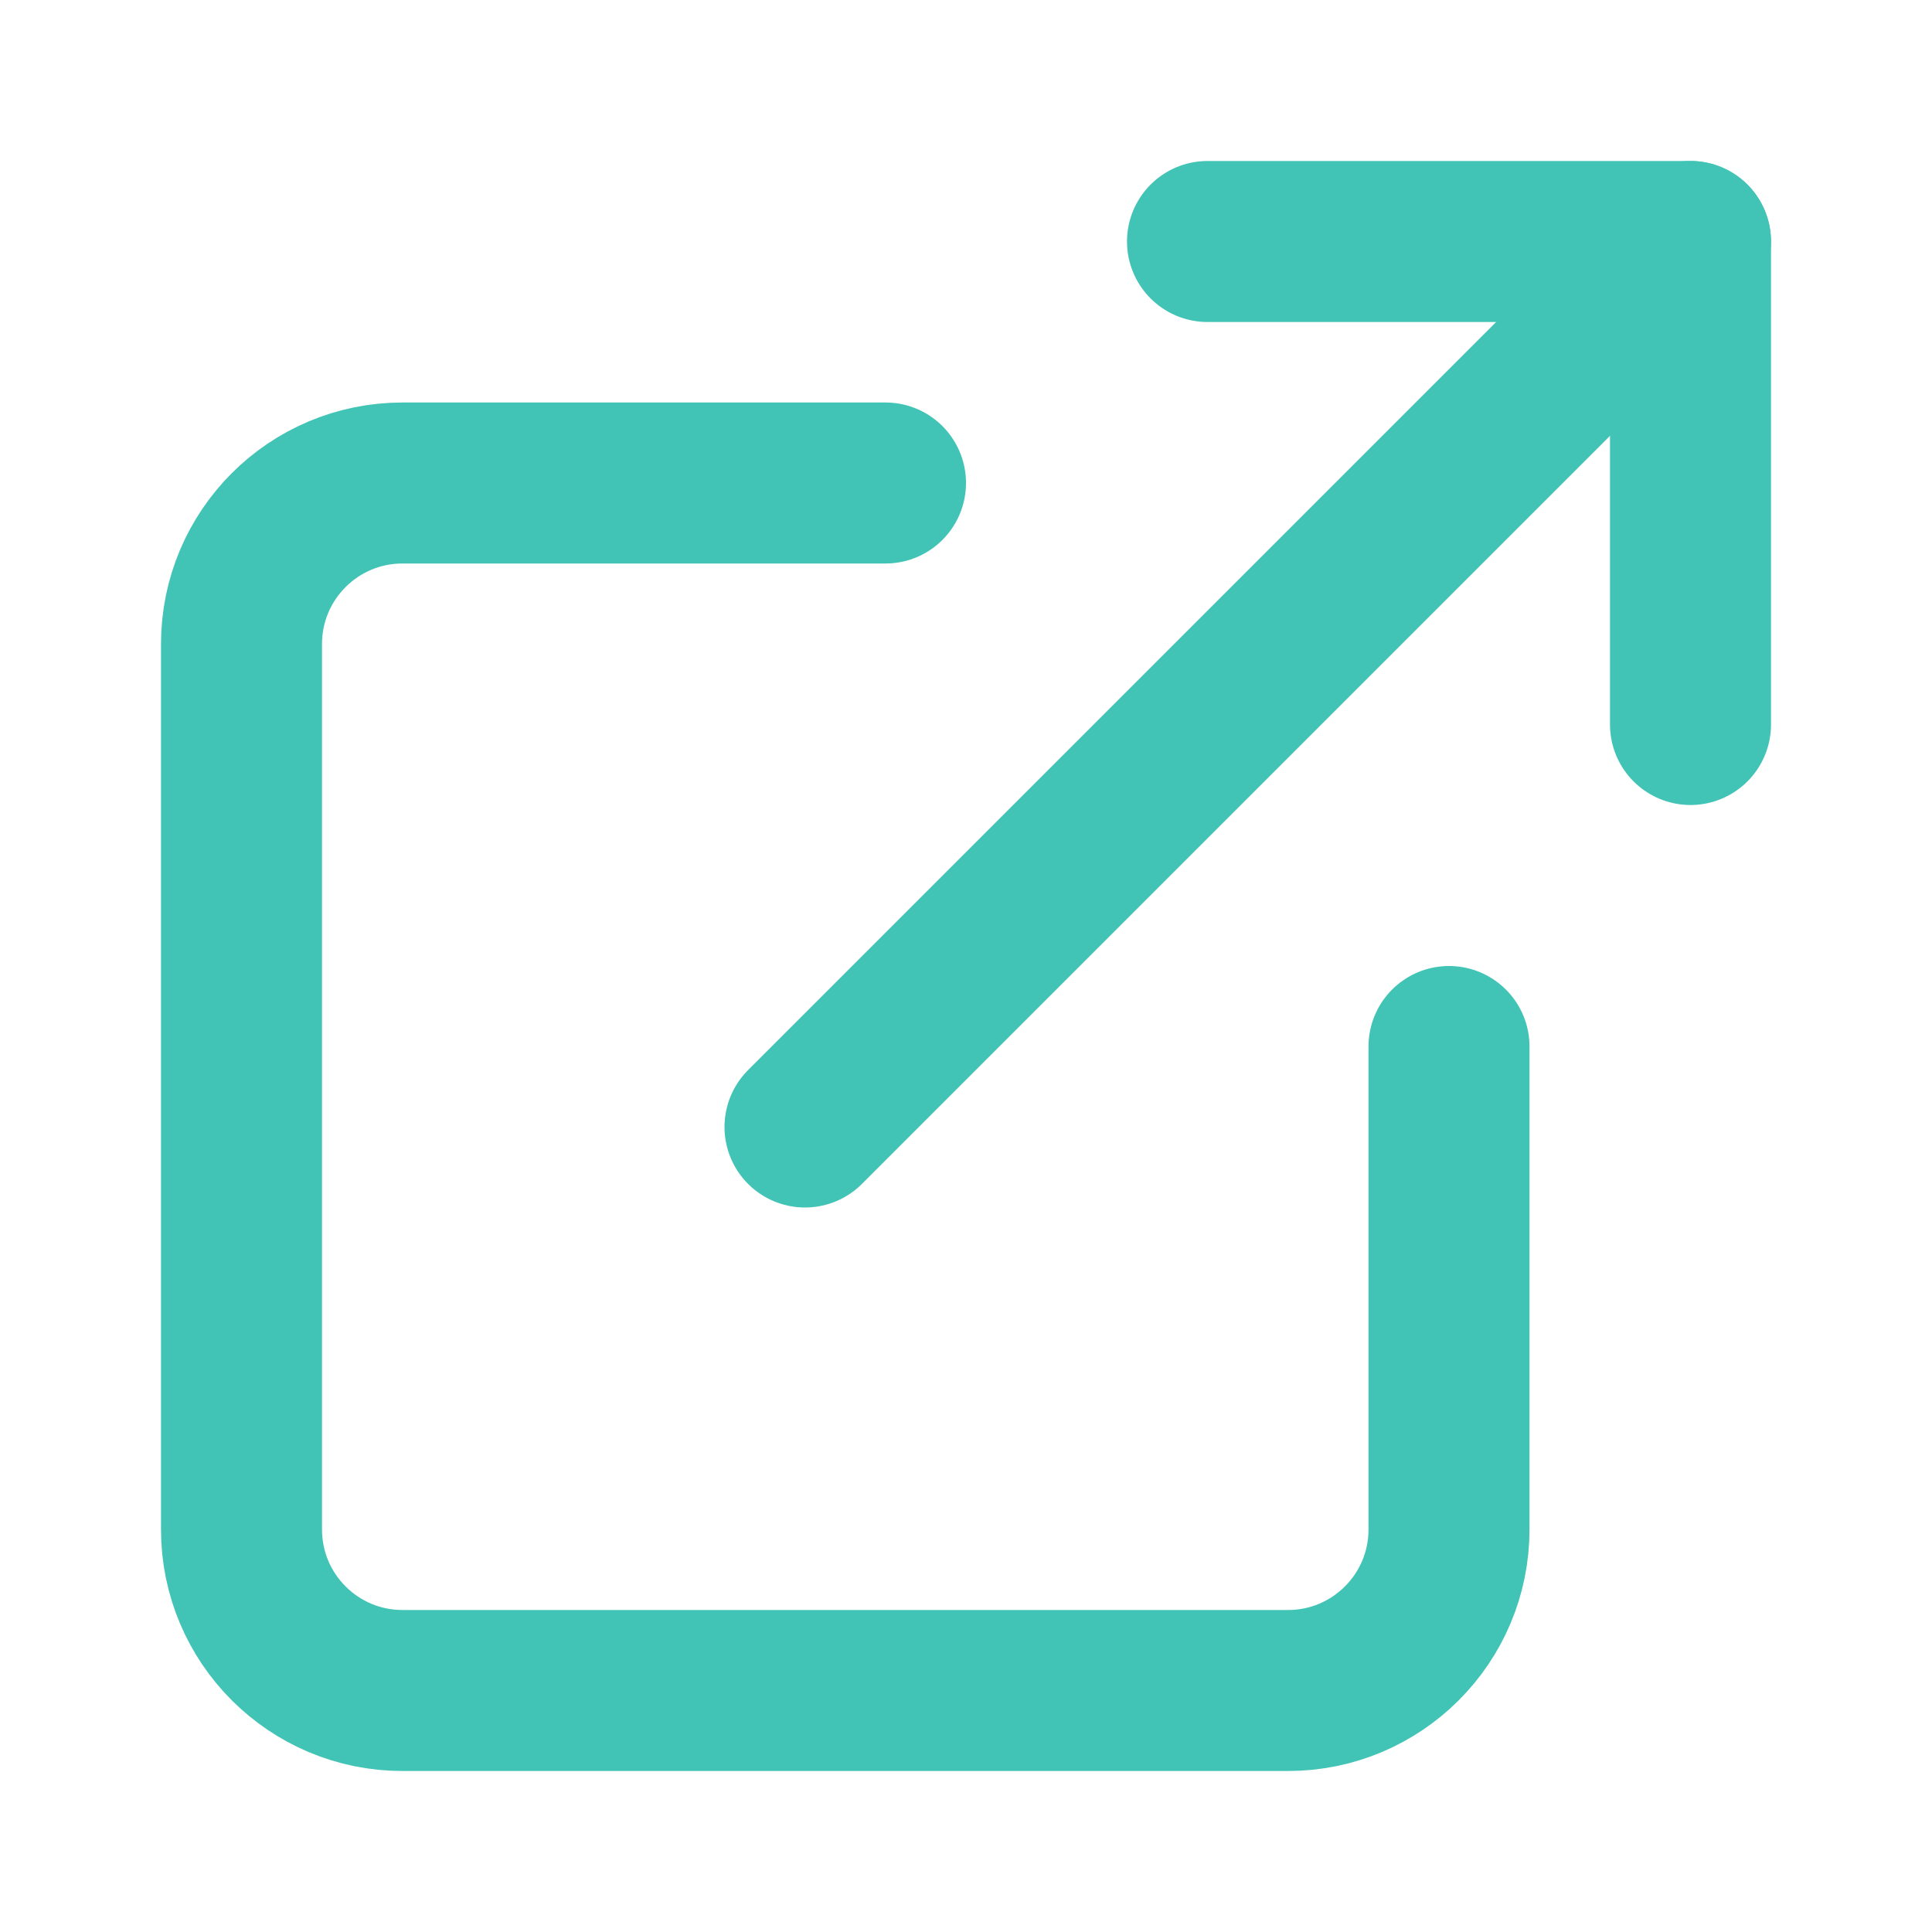
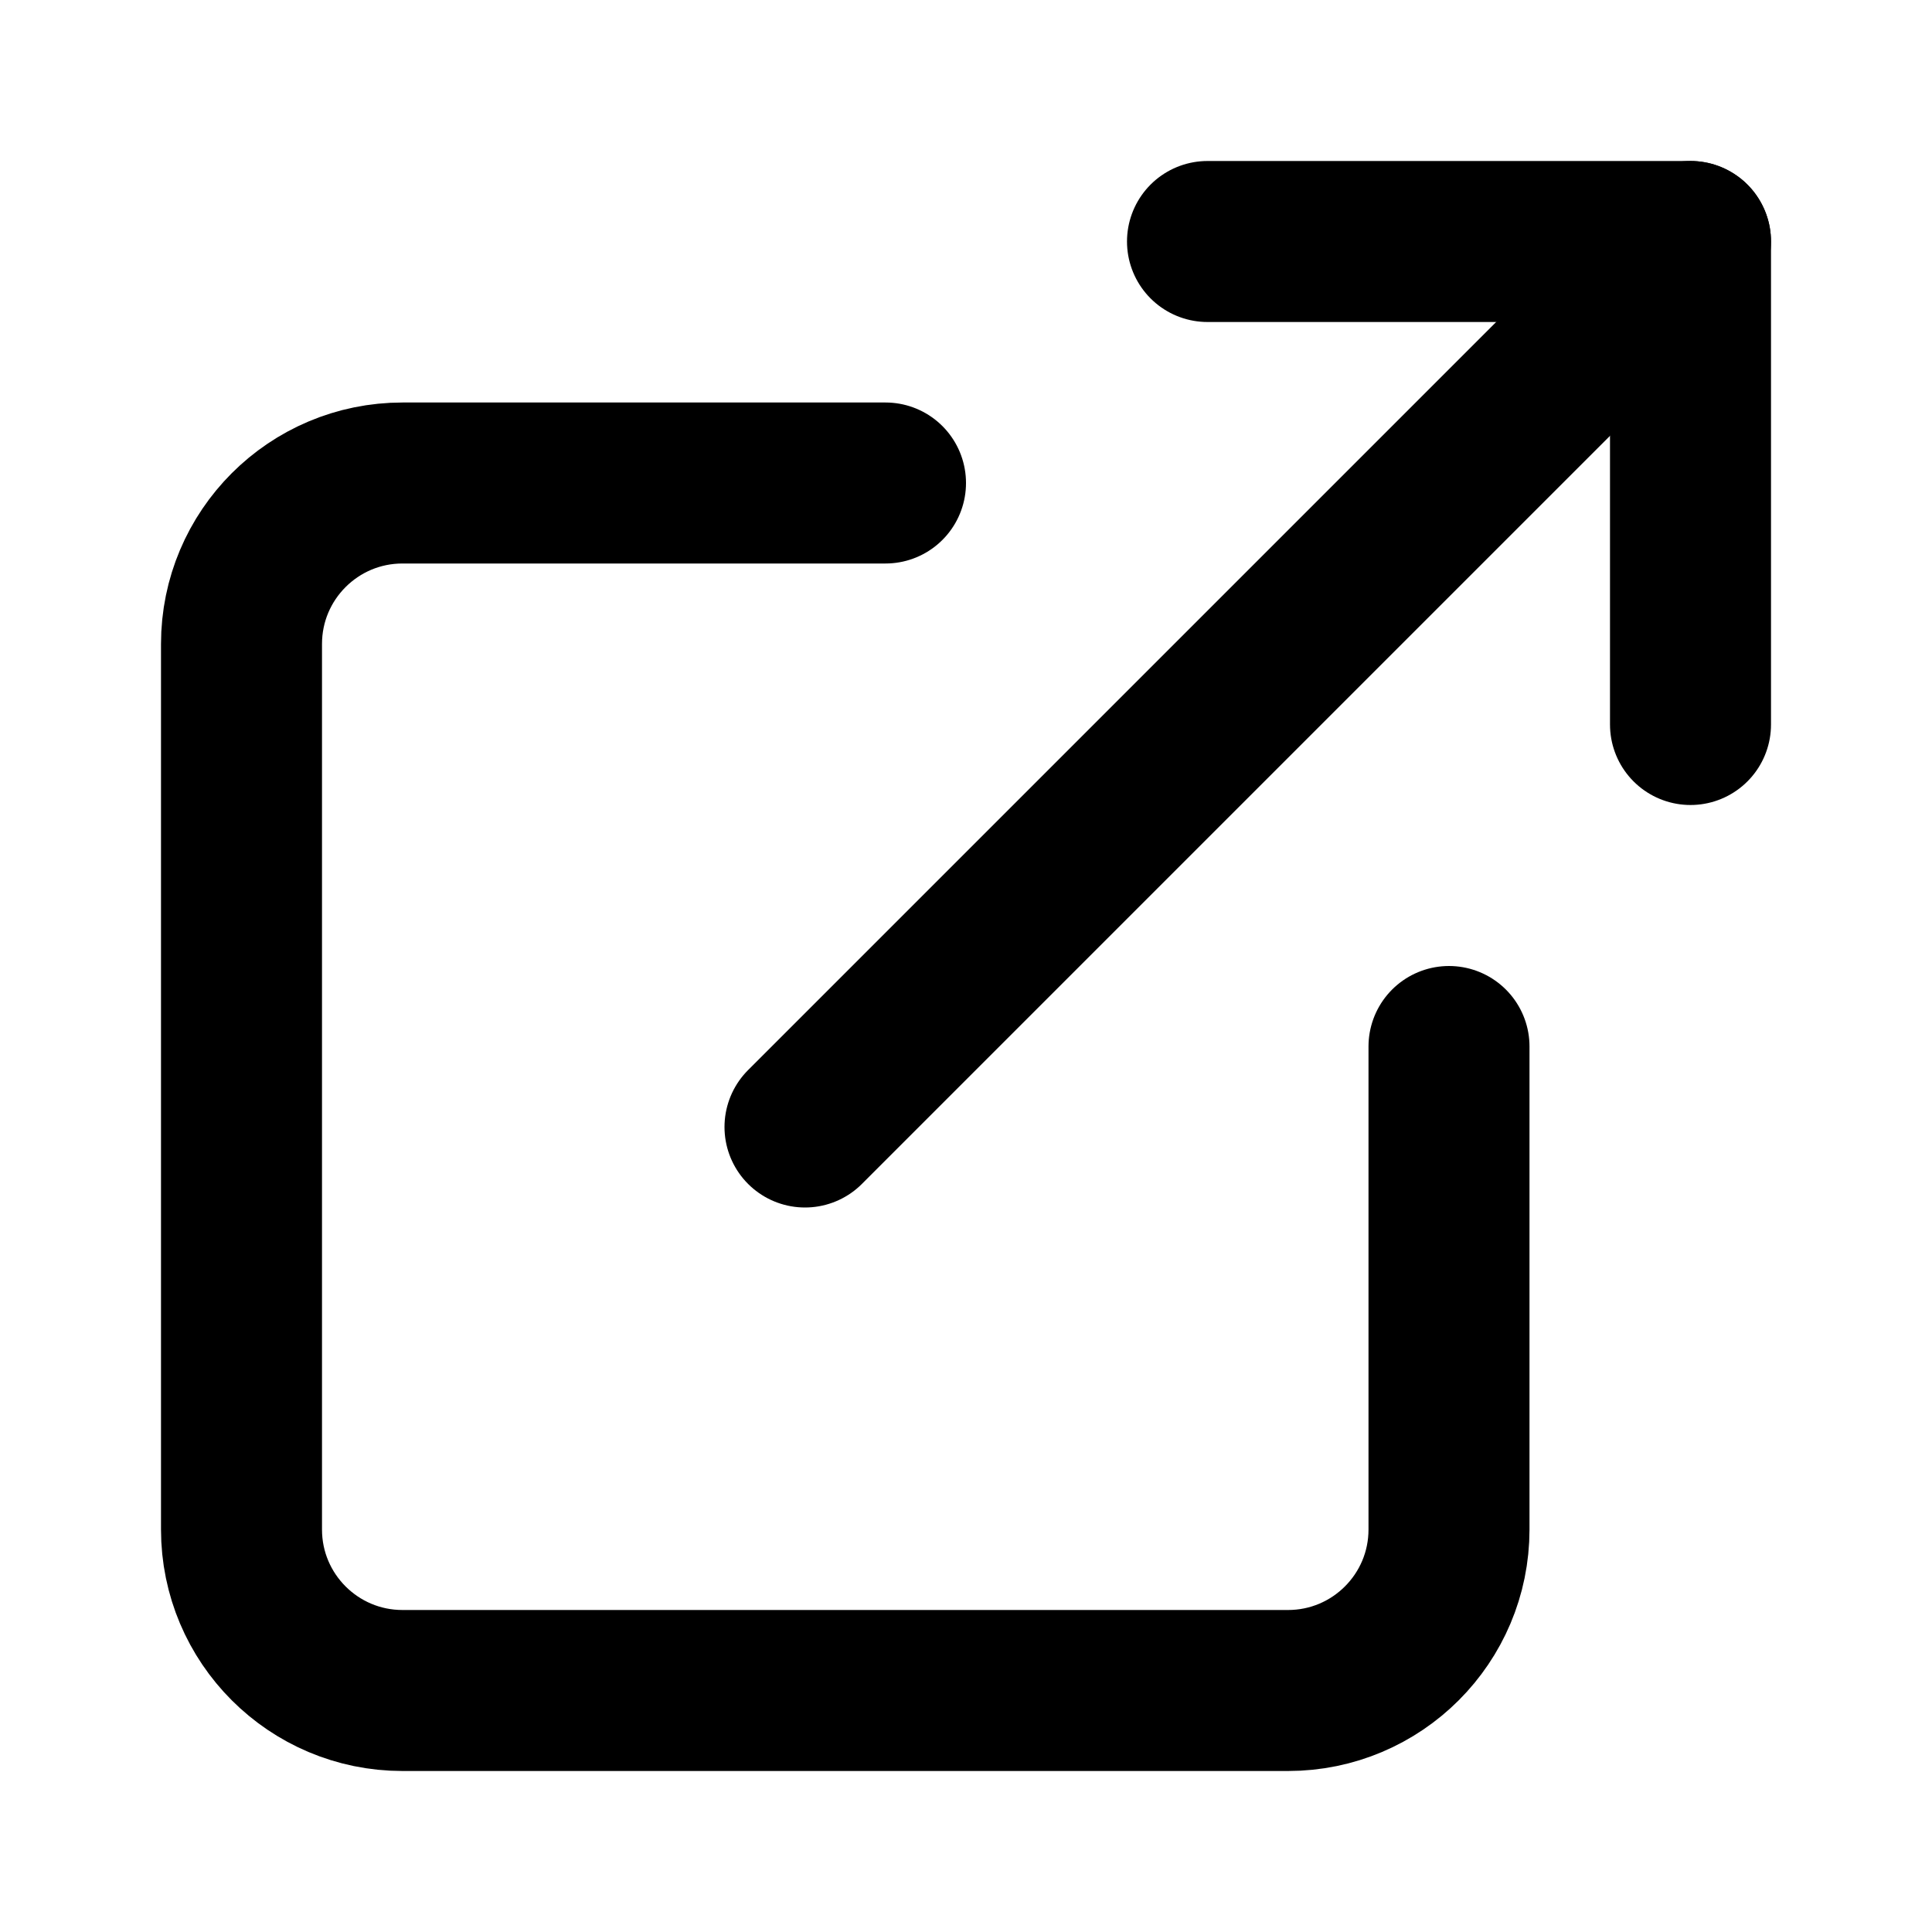
- <svg xmlns="http://www.w3.org/2000/svg" width="32" height="32" viewBox="0 0 24 24" fill="none" stroke="rgb(65, 196, 181)" stroke-width="2" stroke-linecap="round" stroke-linejoin="round" class="feather feather-external-link">
+ <svg xmlns="http://www.w3.org/2000/svg" width="32" height="32" viewBox="0 0 24 24" fill="none" stroke="#000" stroke-width="2" stroke-linecap="round" stroke-linejoin="round" class="feather feather-external-link">
  <path d="M18 13v6a2 2 0 0 1-2 2H5a2 2 0 0 1-2-2V8a2 2 0 0 1 2-2h6" />
  <polyline points="15 3 21 3 21 9" />
  <line x1="10" y1="14" x2="21" y2="3" />
</svg>
